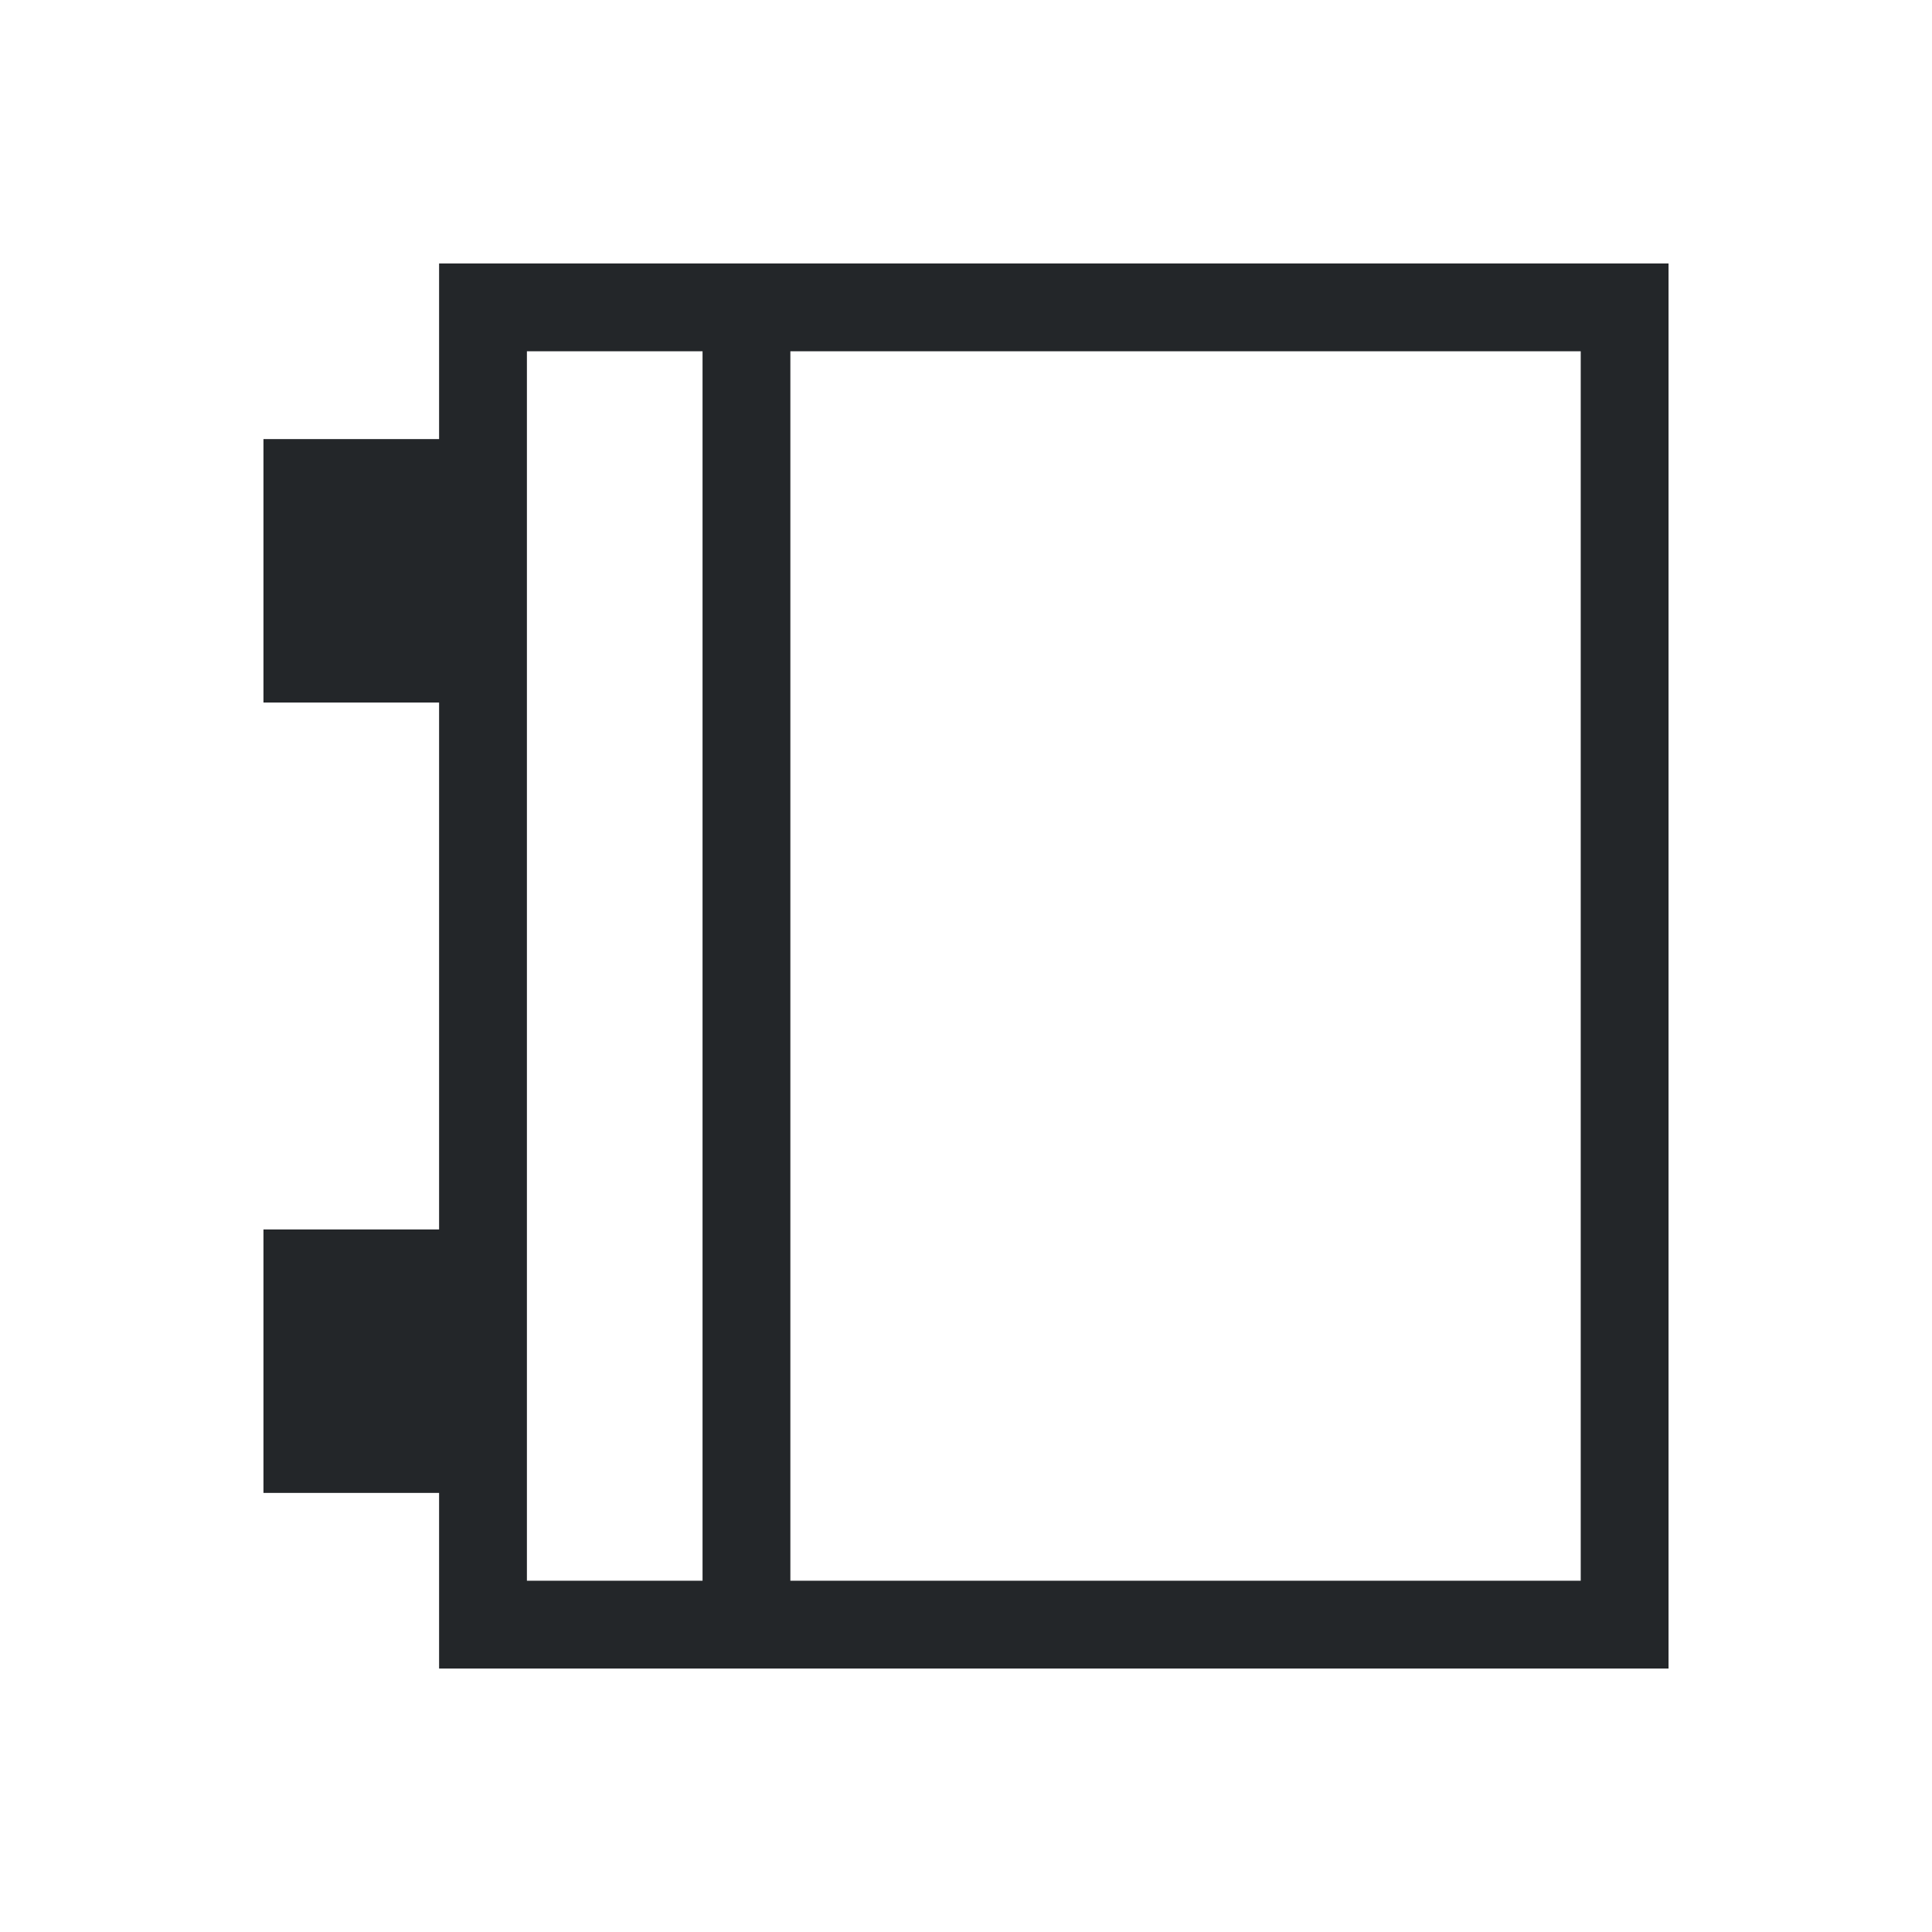
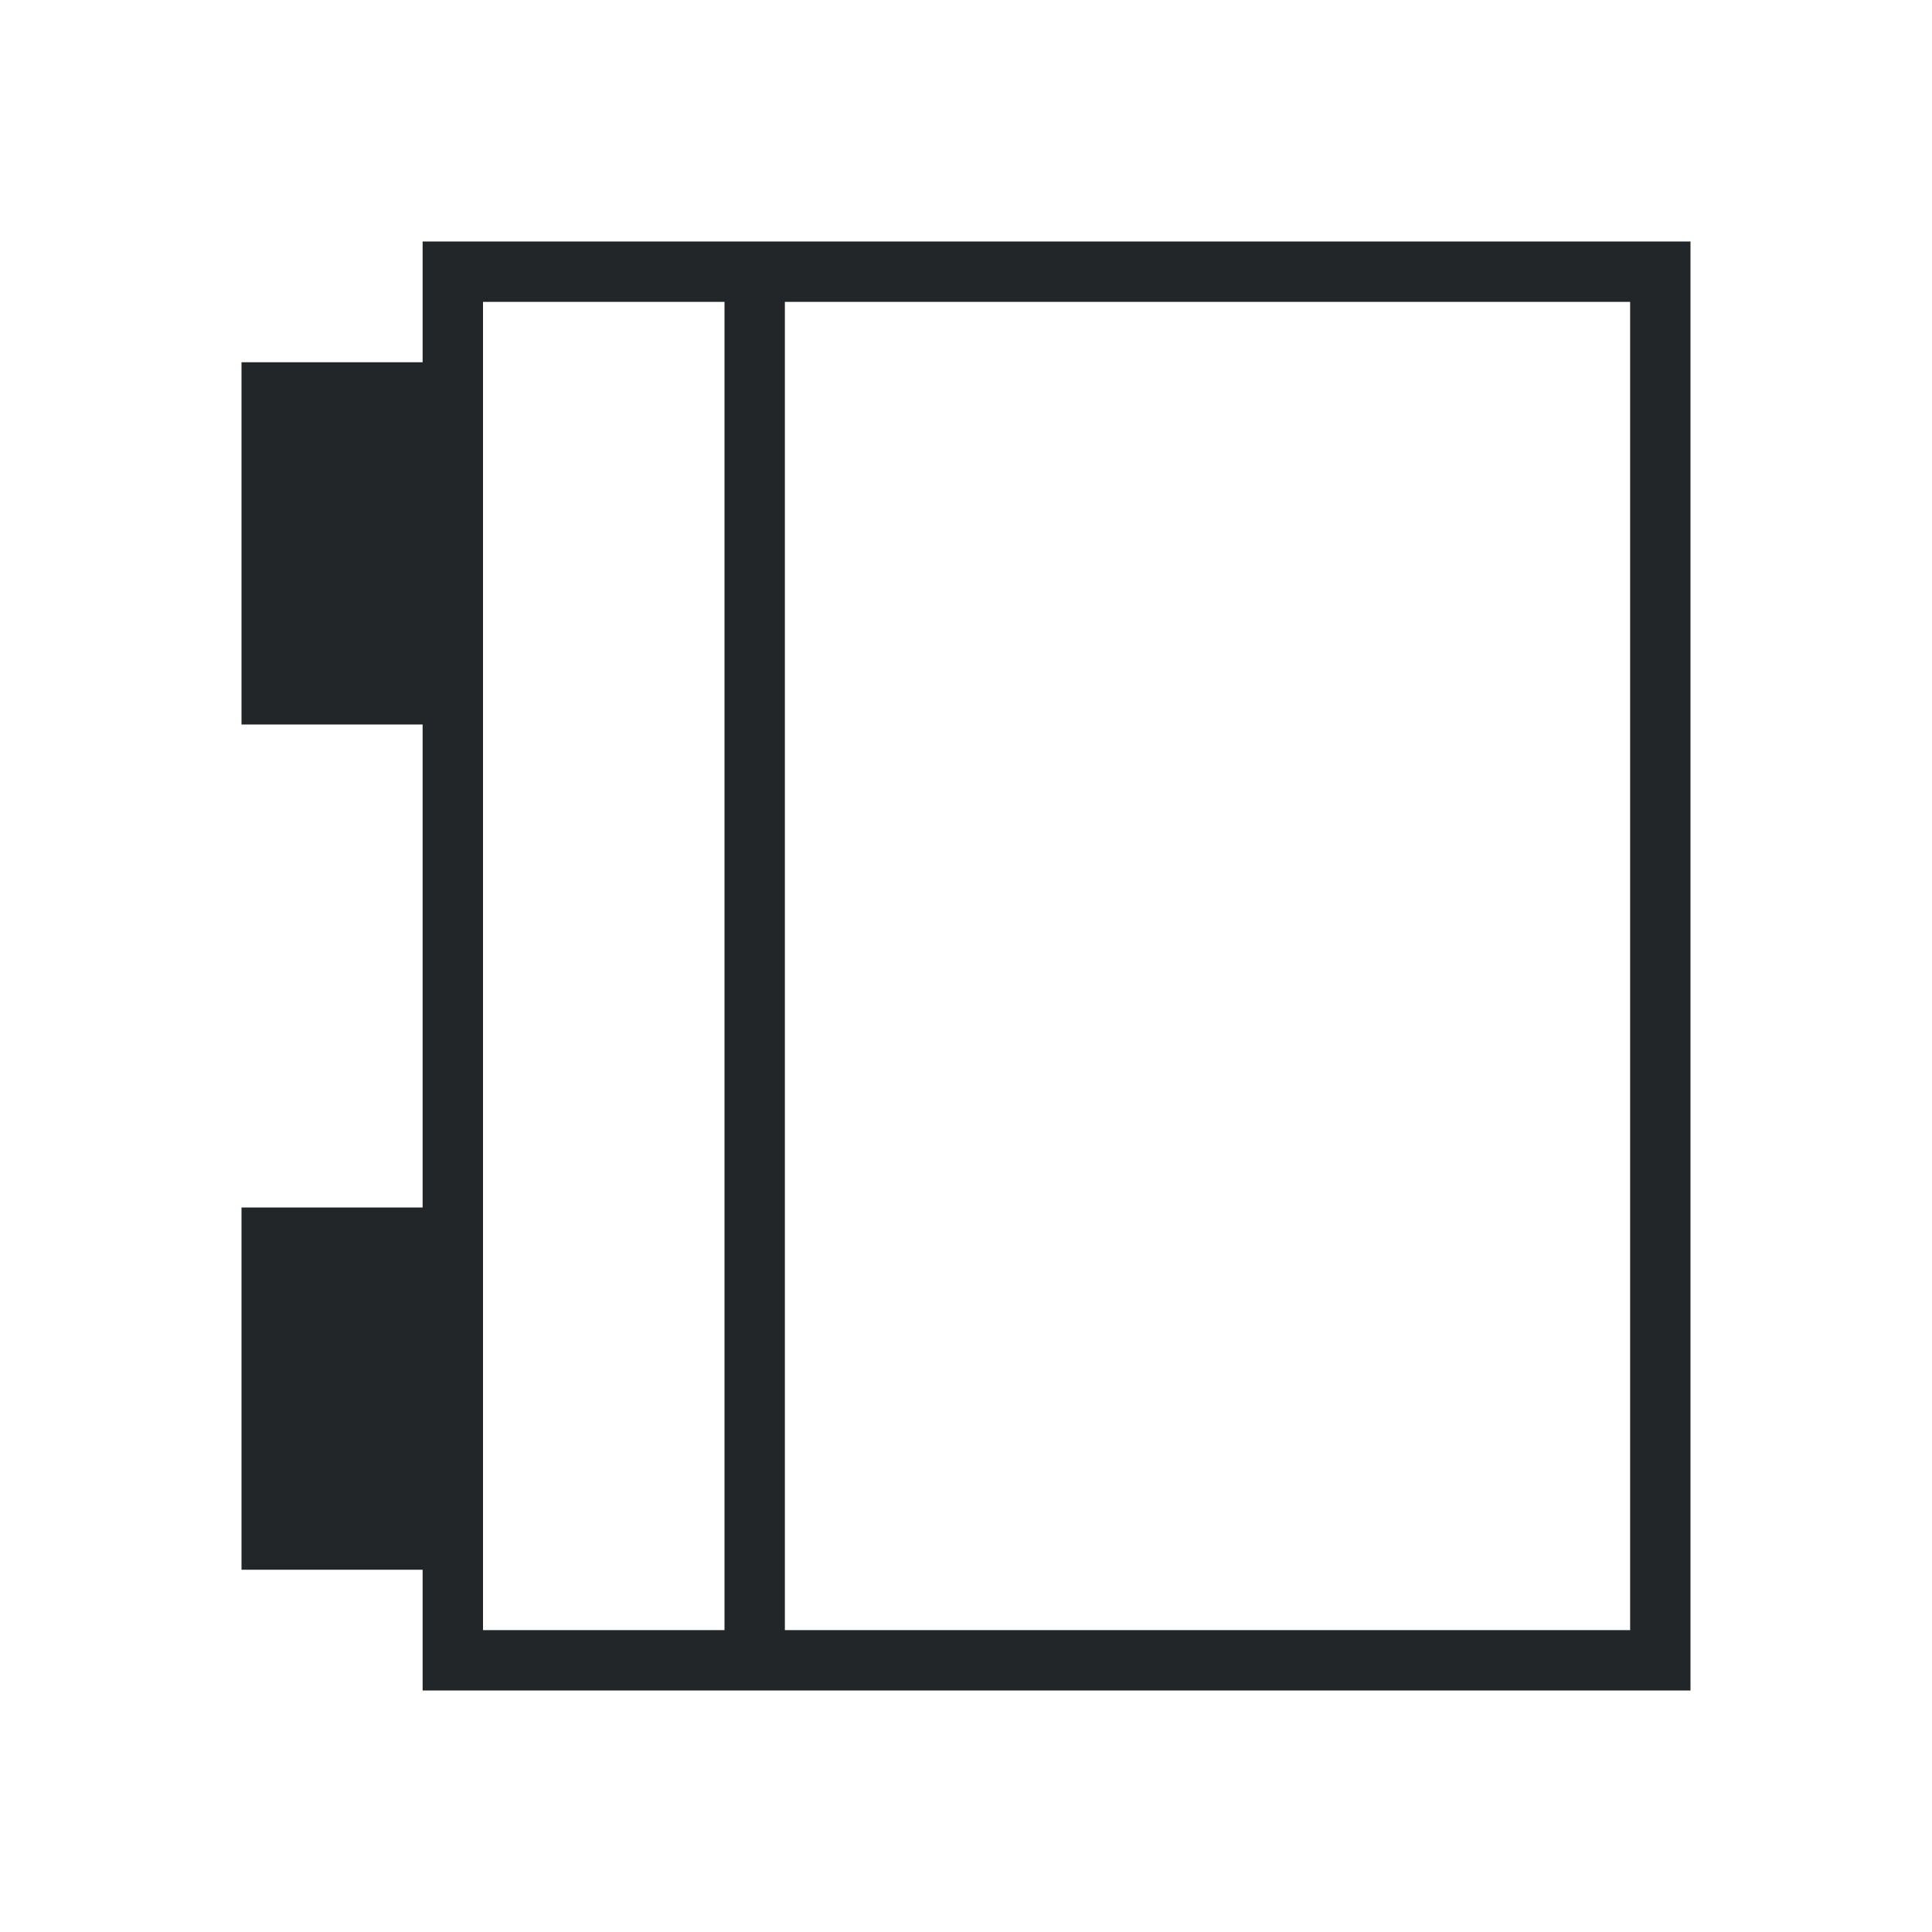
- <svg xmlns="http://www.w3.org/2000/svg" viewBox="0 0 22 22">
+ <svg xmlns="http://www.w3.org/2000/svg" viewBox="0 0 32 32">
  <defs id="defs3051">
    <style type="text/css" id="current-color-scheme">
      .ColorScheme-Text {
        color:#232629;
      }
      </style>
  </defs>
-   <path style="fill:currentColor;fill-opacity:1;stroke:none" d="m5 3v1 1h-2v3h2v6h-2v3h2v2h1 13v-1-14-1h-14m1 1h2v14h-2v-14m3 0h9v14h-9v-14" class="ColorScheme-Text" />
+   <path style="fill:currentColor;fill-opacity:1;stroke:none" d="m7 4v2h-3v6h3v8h-3v6h3v2h21v-24zm1 1h4v22h-4zm5 0h14v22h-14z" class="ColorScheme-Text" />
</svg>
